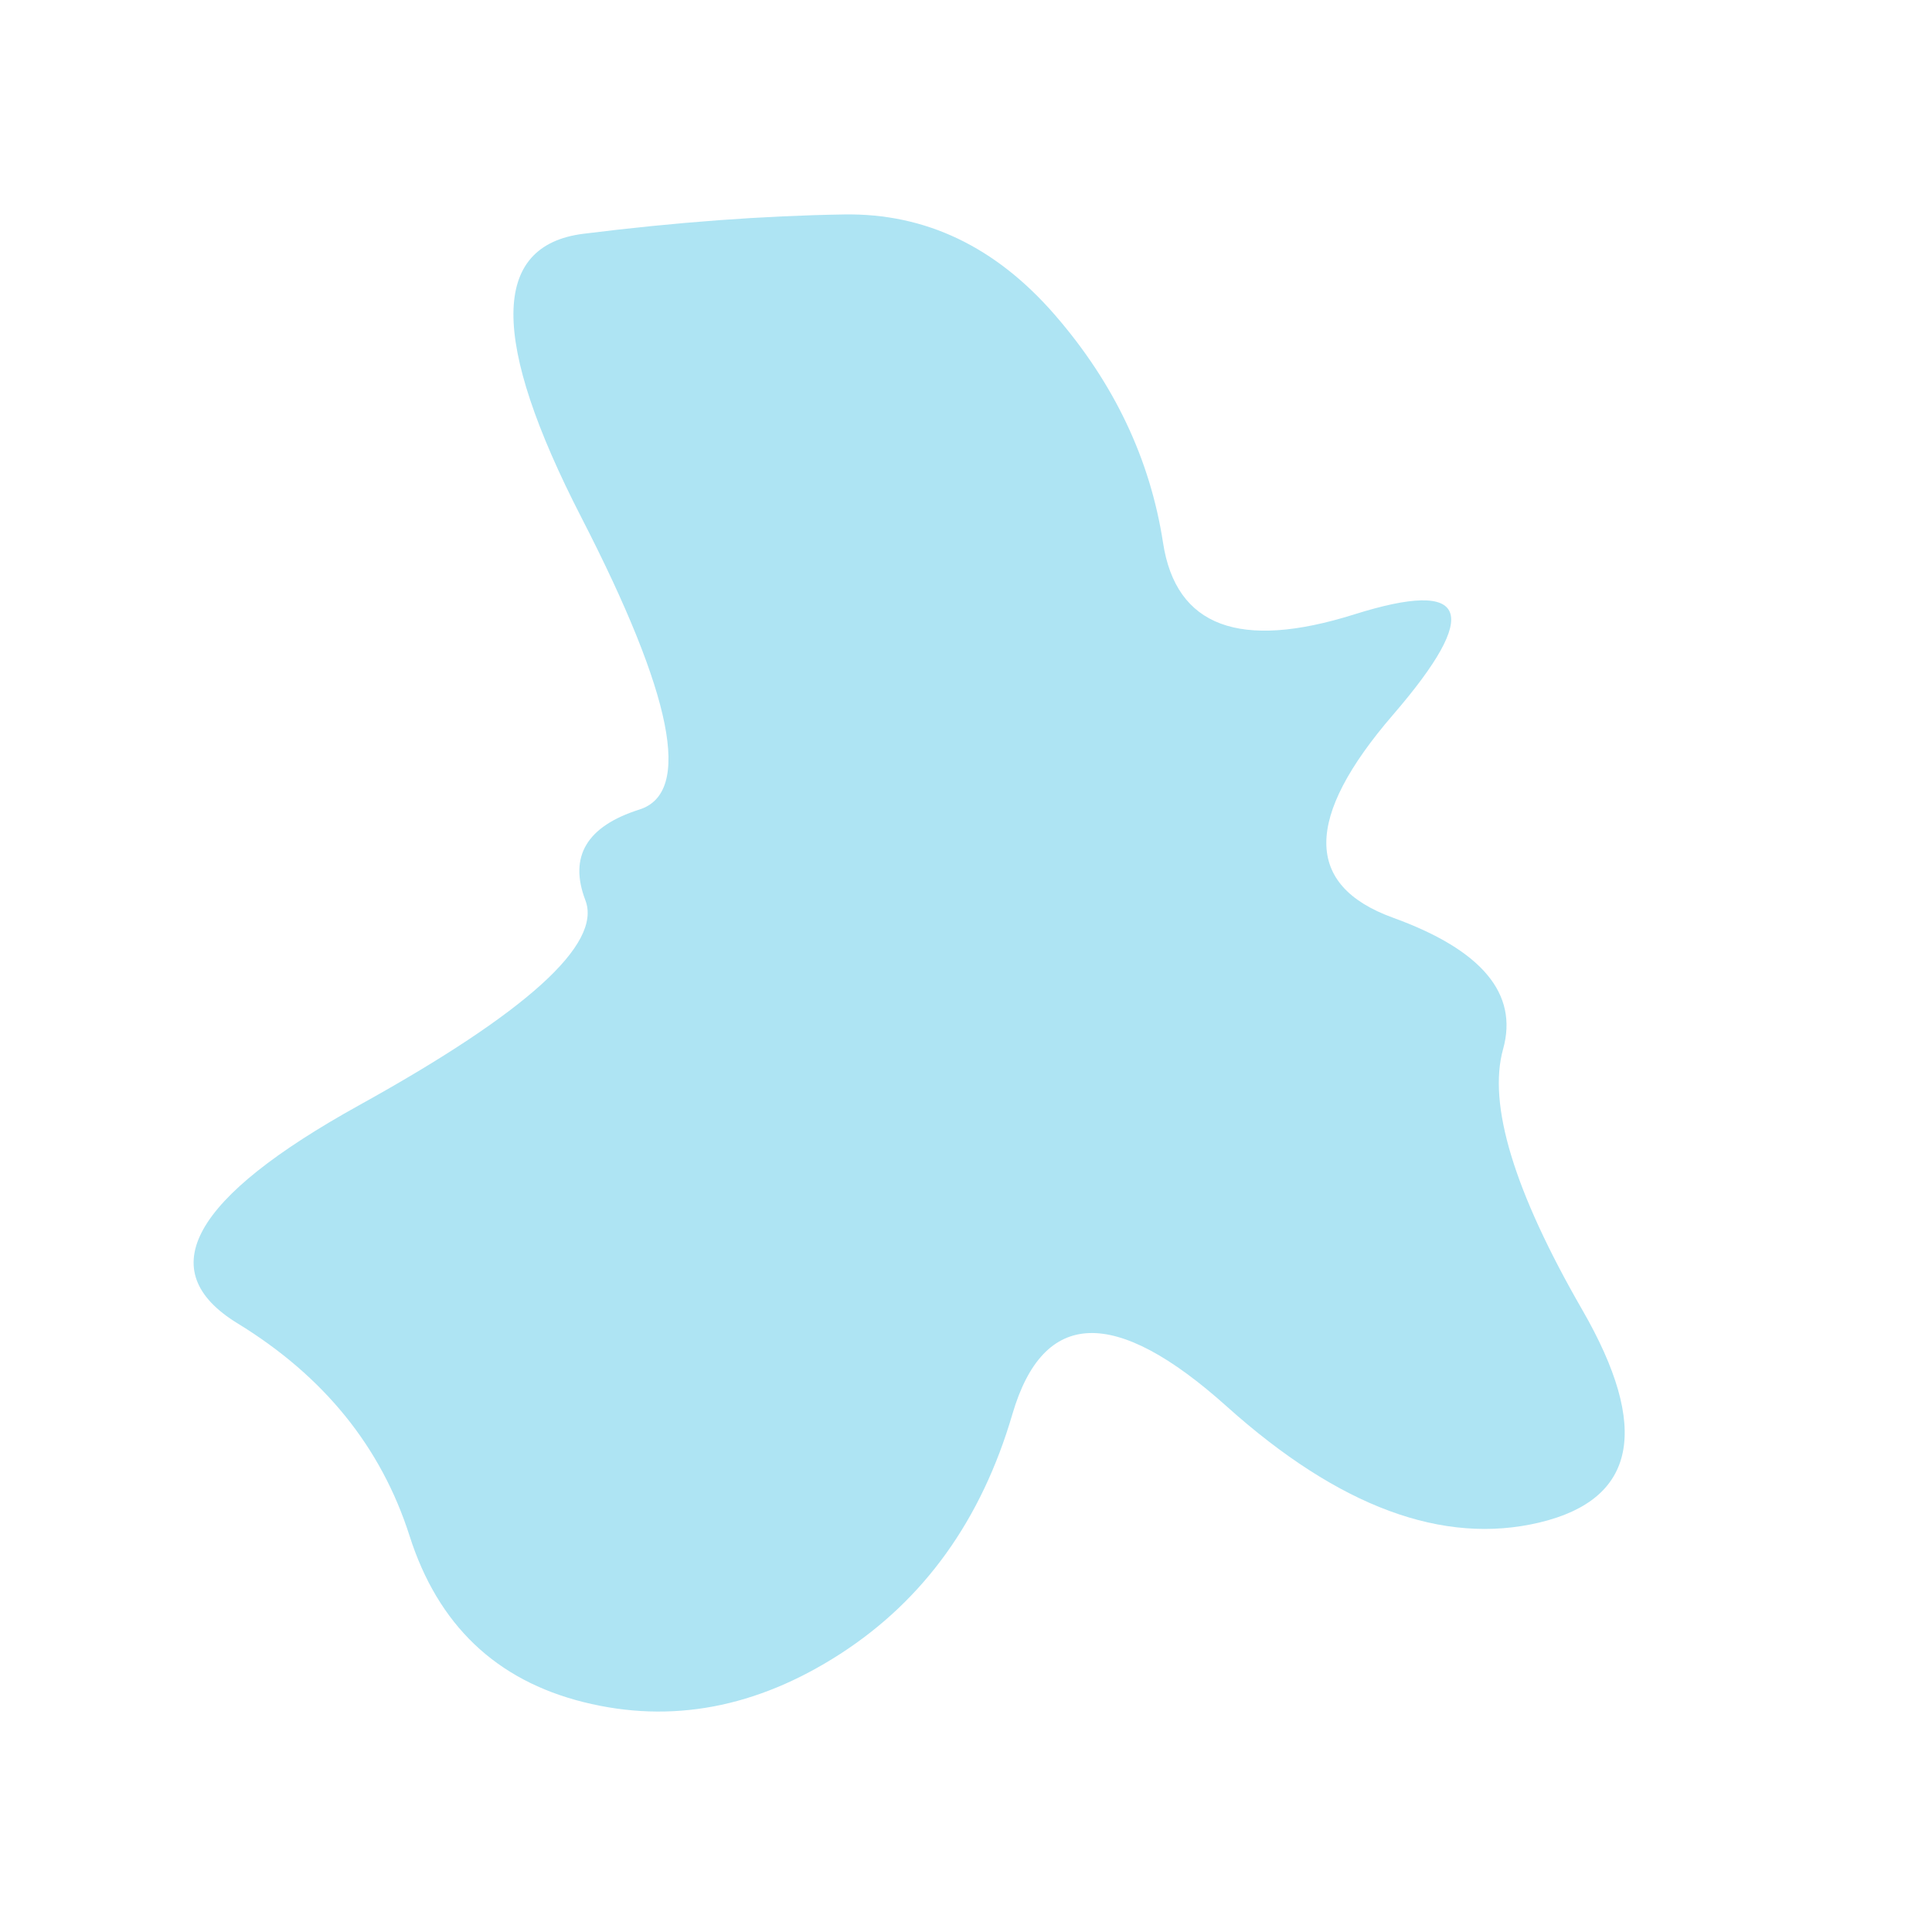
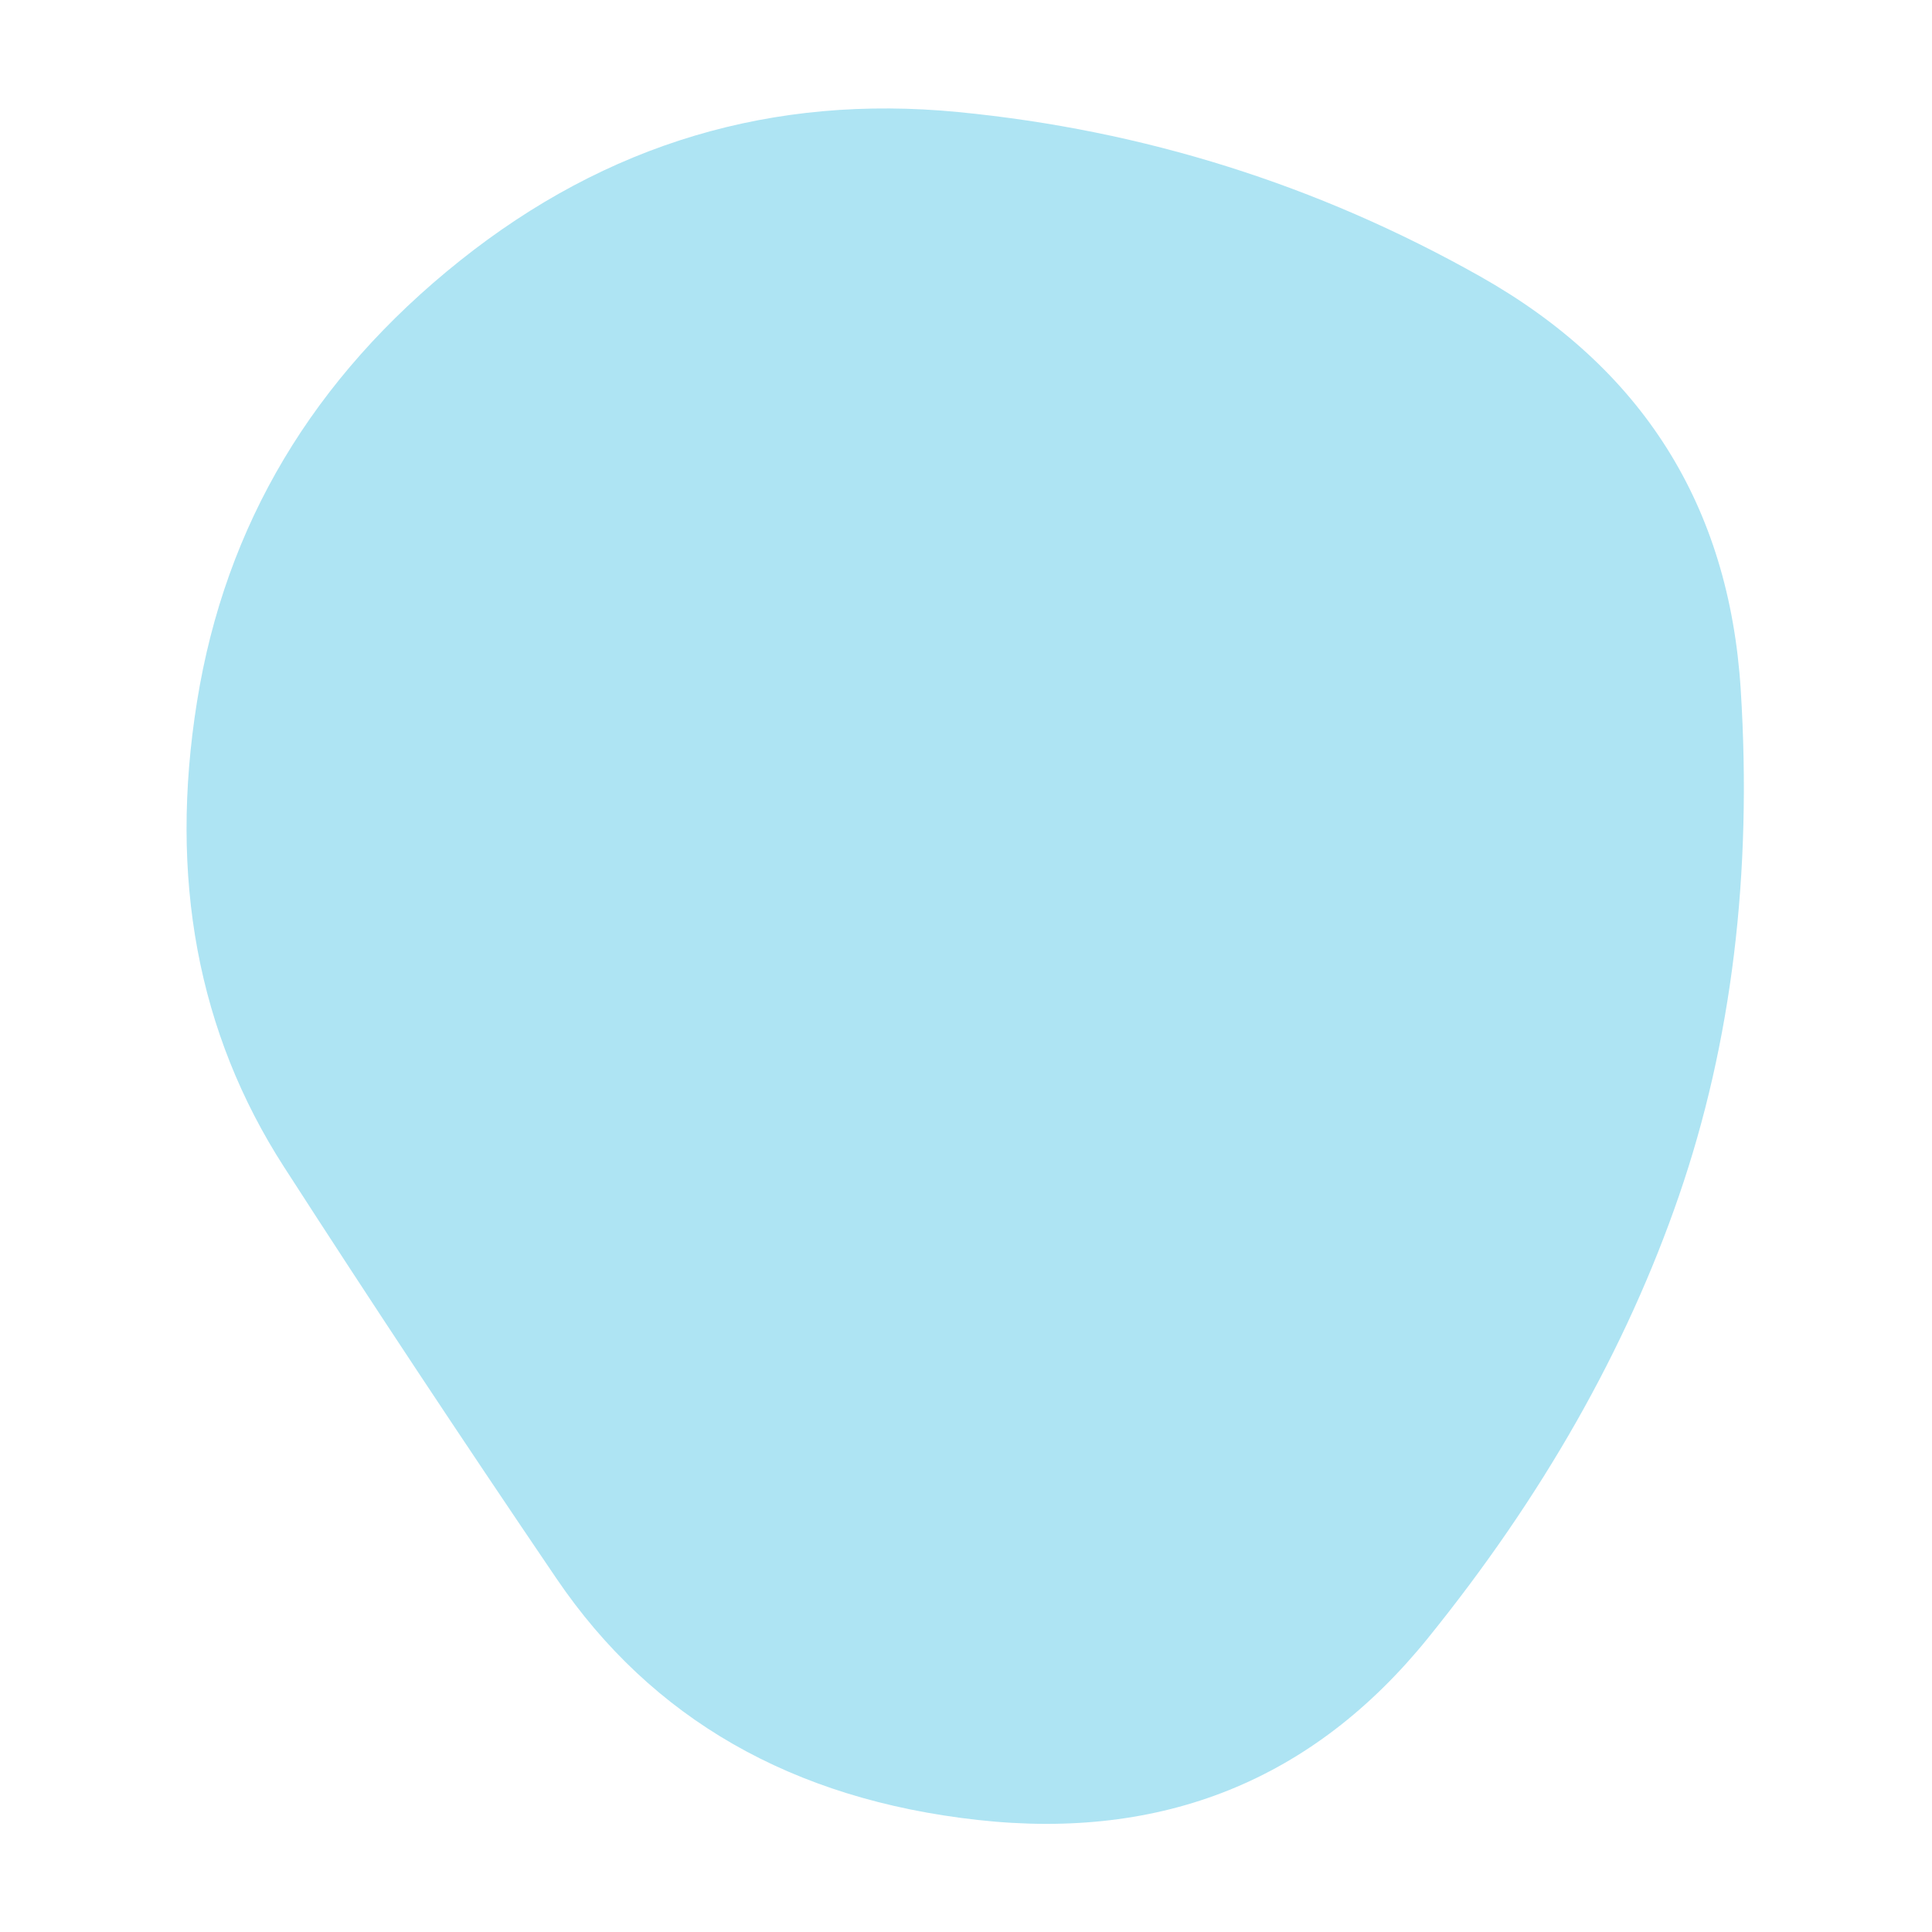
<svg xmlns="http://www.w3.org/2000/svg" viewBox="0 0 500 500" width="100%" id="blobSvg">
-   <path id="blob" d="M389,271.5Q383,293,409.5,339Q436,385,398.5,394Q361,403,317.5,364Q274,325,262,366Q250,407,217.5,428Q185,449,151,440.5Q117,432,106,397.5Q95,363,61.5,342.5Q28,322,93,286Q158,250,151.5,233Q145,216,165.5,209.5Q186,203,150.5,134Q115,65,151,60.5Q187,56,218.5,55.5Q250,55,273,81.5Q296,108,301,140.5Q306,173,350.5,159Q395,145,360.5,185Q326,225,360.5,237.5Q395,250,389,271.5Z" fill="#AEE4F3" />
+   <path id="blob" d="M434.5,309.5Q414,369,369.5,424Q325,479,253,471Q181,463,144,408.5Q107,354,73.5,302Q40,250,51,181.5Q62,113,119,67.5Q176,22,248,29Q320,36,383,71.5Q446,107,450.5,178.5Q455,250,434.5,309.5Z" fill="#AEE4F3" />
</svg>
